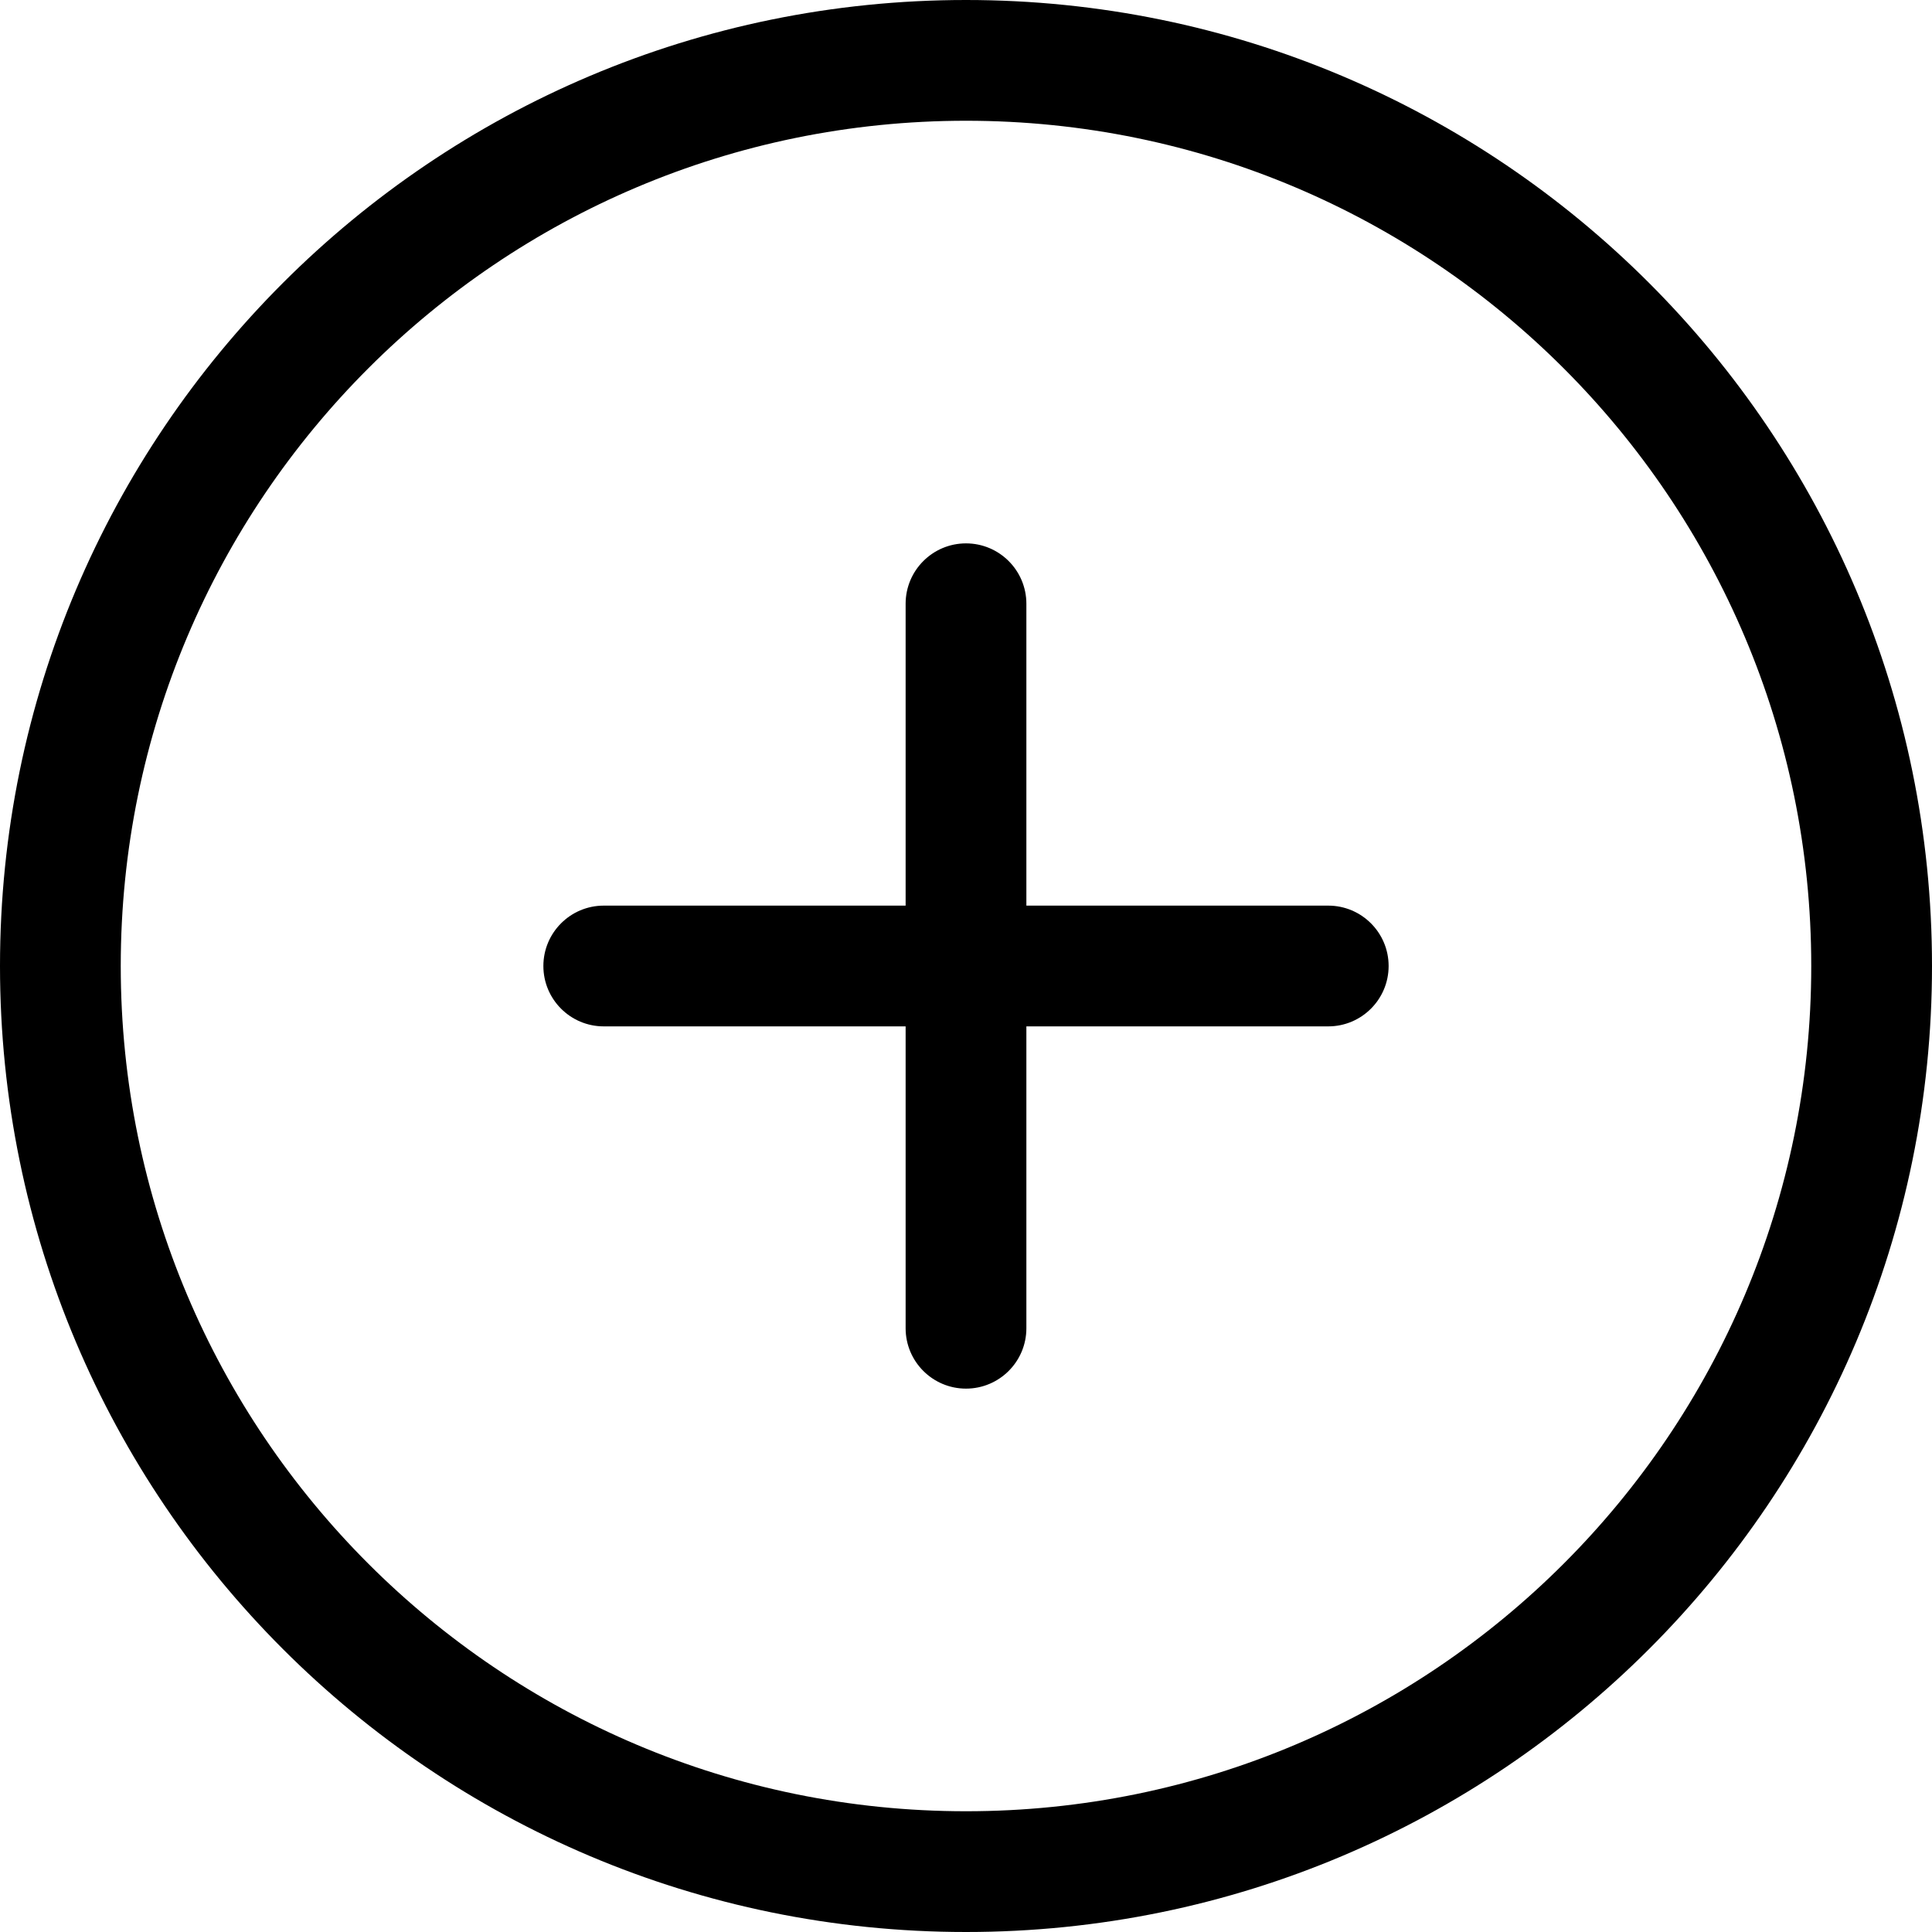
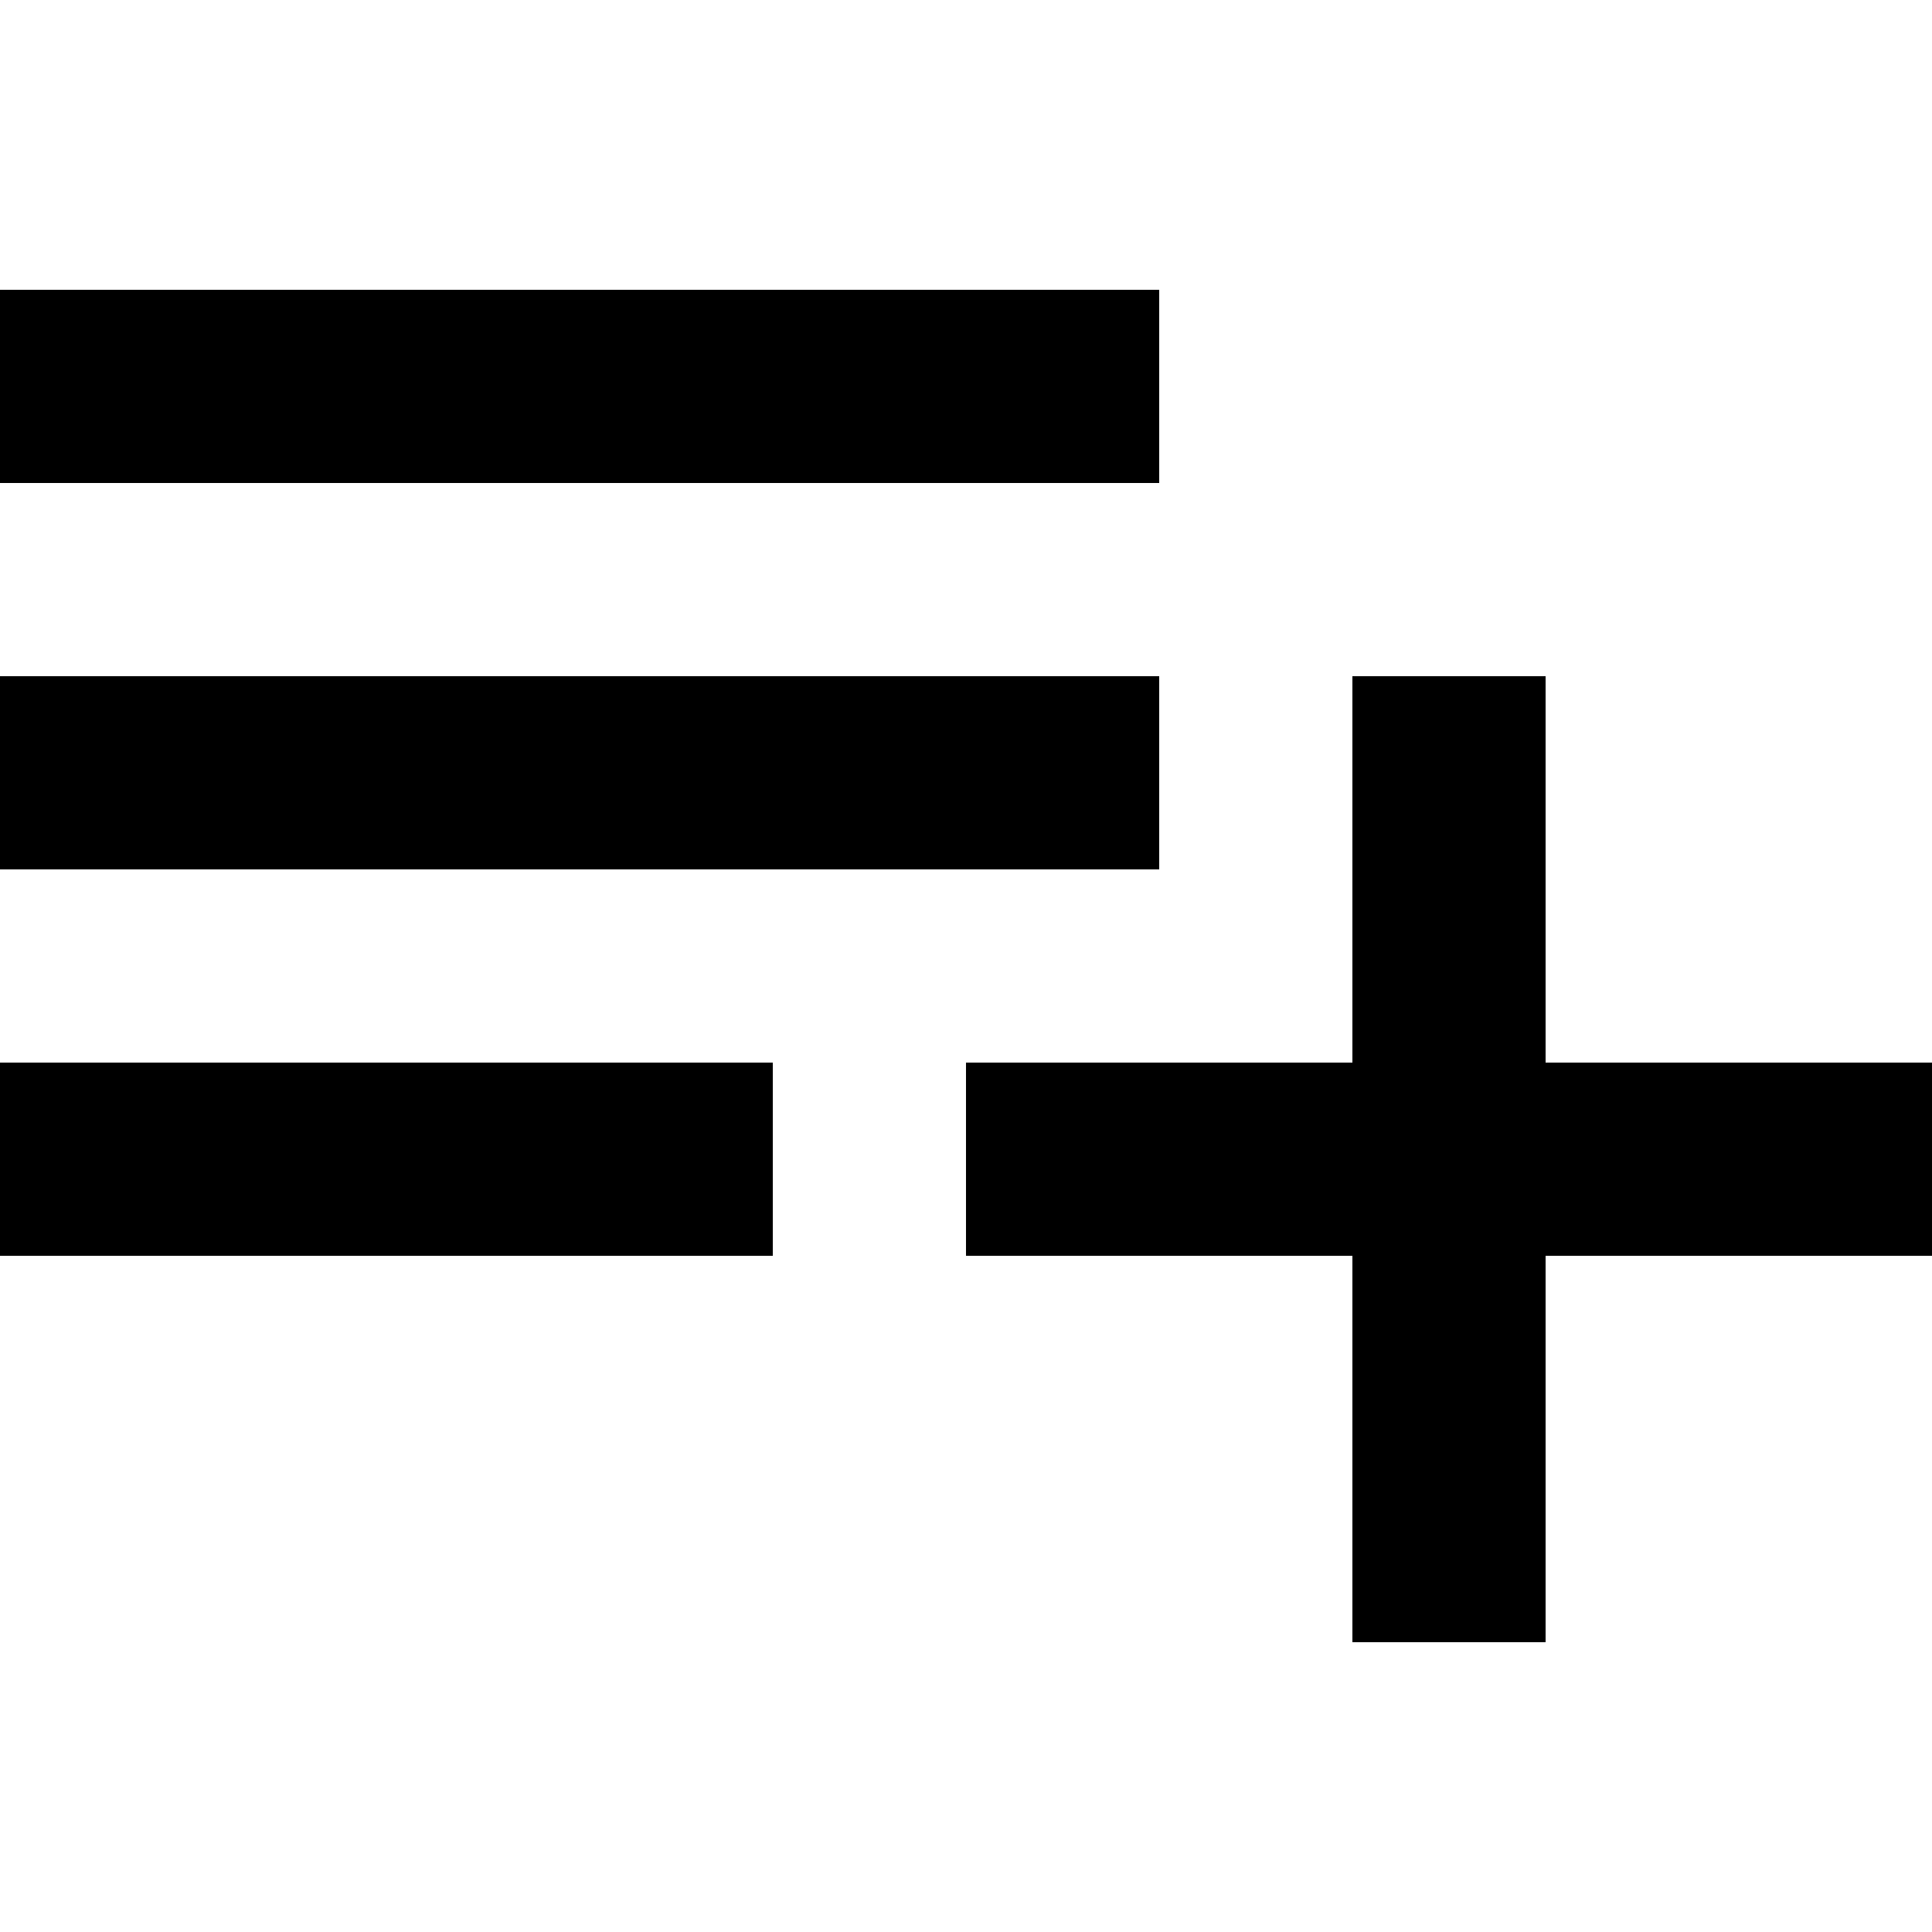
- <svg xmlns="http://www.w3.org/2000/svg" version="1.1" id="Capa_1" x="0px" y="0px" width="612px" height="612px" viewBox="0 0 612 612" style="enable-background:new 0 0 612 612;" xml:space="preserve">
+ <svg xmlns="http://www.w3.org/2000/svg" version="1.1" id="Capa_1" x="0px" y="0px" viewBox="0 0 426.667 426.667" style="enable-background:new 0 0 426.667 426.667;" xml:space="preserve">
  <g>
-     <g id="_x38__3_">
+     <g>
      <g>
-         <path d="M306,0C136.992,0,0,136.992,0,306s136.992,306,306,306s306-137.012,306-306S475.008,0,306,0z M306,573.75     C158.125,573.75,38.25,453.875,38.25,306C38.25,158.125,158.125,38.25,306,38.25c147.875,0,267.75,119.875,267.75,267.75     C573.75,453.875,453.875,573.75,306,573.75z M420.75,286.875h-95.625V191.25c0-10.557-8.568-19.125-19.125-19.125     c-10.557,0-19.125,8.568-19.125,19.125v95.625H191.25c-10.557,0-19.125,8.568-19.125,19.125c0,10.557,8.568,19.125,19.125,19.125     h95.625v95.625c0,10.557,8.568,19.125,19.125,19.125c10.557,0,19.125-8.568,19.125-19.125v-95.625h95.625     c10.557,0,19.125-8.568,19.125-19.125C439.875,295.443,431.307,286.875,420.75,286.875z" />
+         <rect x="0" y="64" width="256" height="42.667" />
+         <rect x="0" y="149.333" width="256" height="42.667" />
+         <rect x="0" y="234.667" width="170.667" height="42.667" />
+         <polygon points="341.333,234.667 341.333,149.333 298.667,149.333 298.667,234.667 213.333,234.667 213.333,277.333      298.667,277.333 298.667,362.667 341.333,362.667 341.333,277.333 426.667,277.333 426.667,234.667    " />
      </g>
    </g>
  </g>
  <g>
</g>
  <g>
</g>
  <g>
</g>
  <g>
</g>
  <g>
</g>
  <g>
</g>
  <g>
</g>
  <g>
</g>
  <g>
</g>
  <g>
</g>
  <g>
</g>
  <g>
</g>
  <g>
</g>
  <g>
</g>
  <g>
</g>
</svg>
